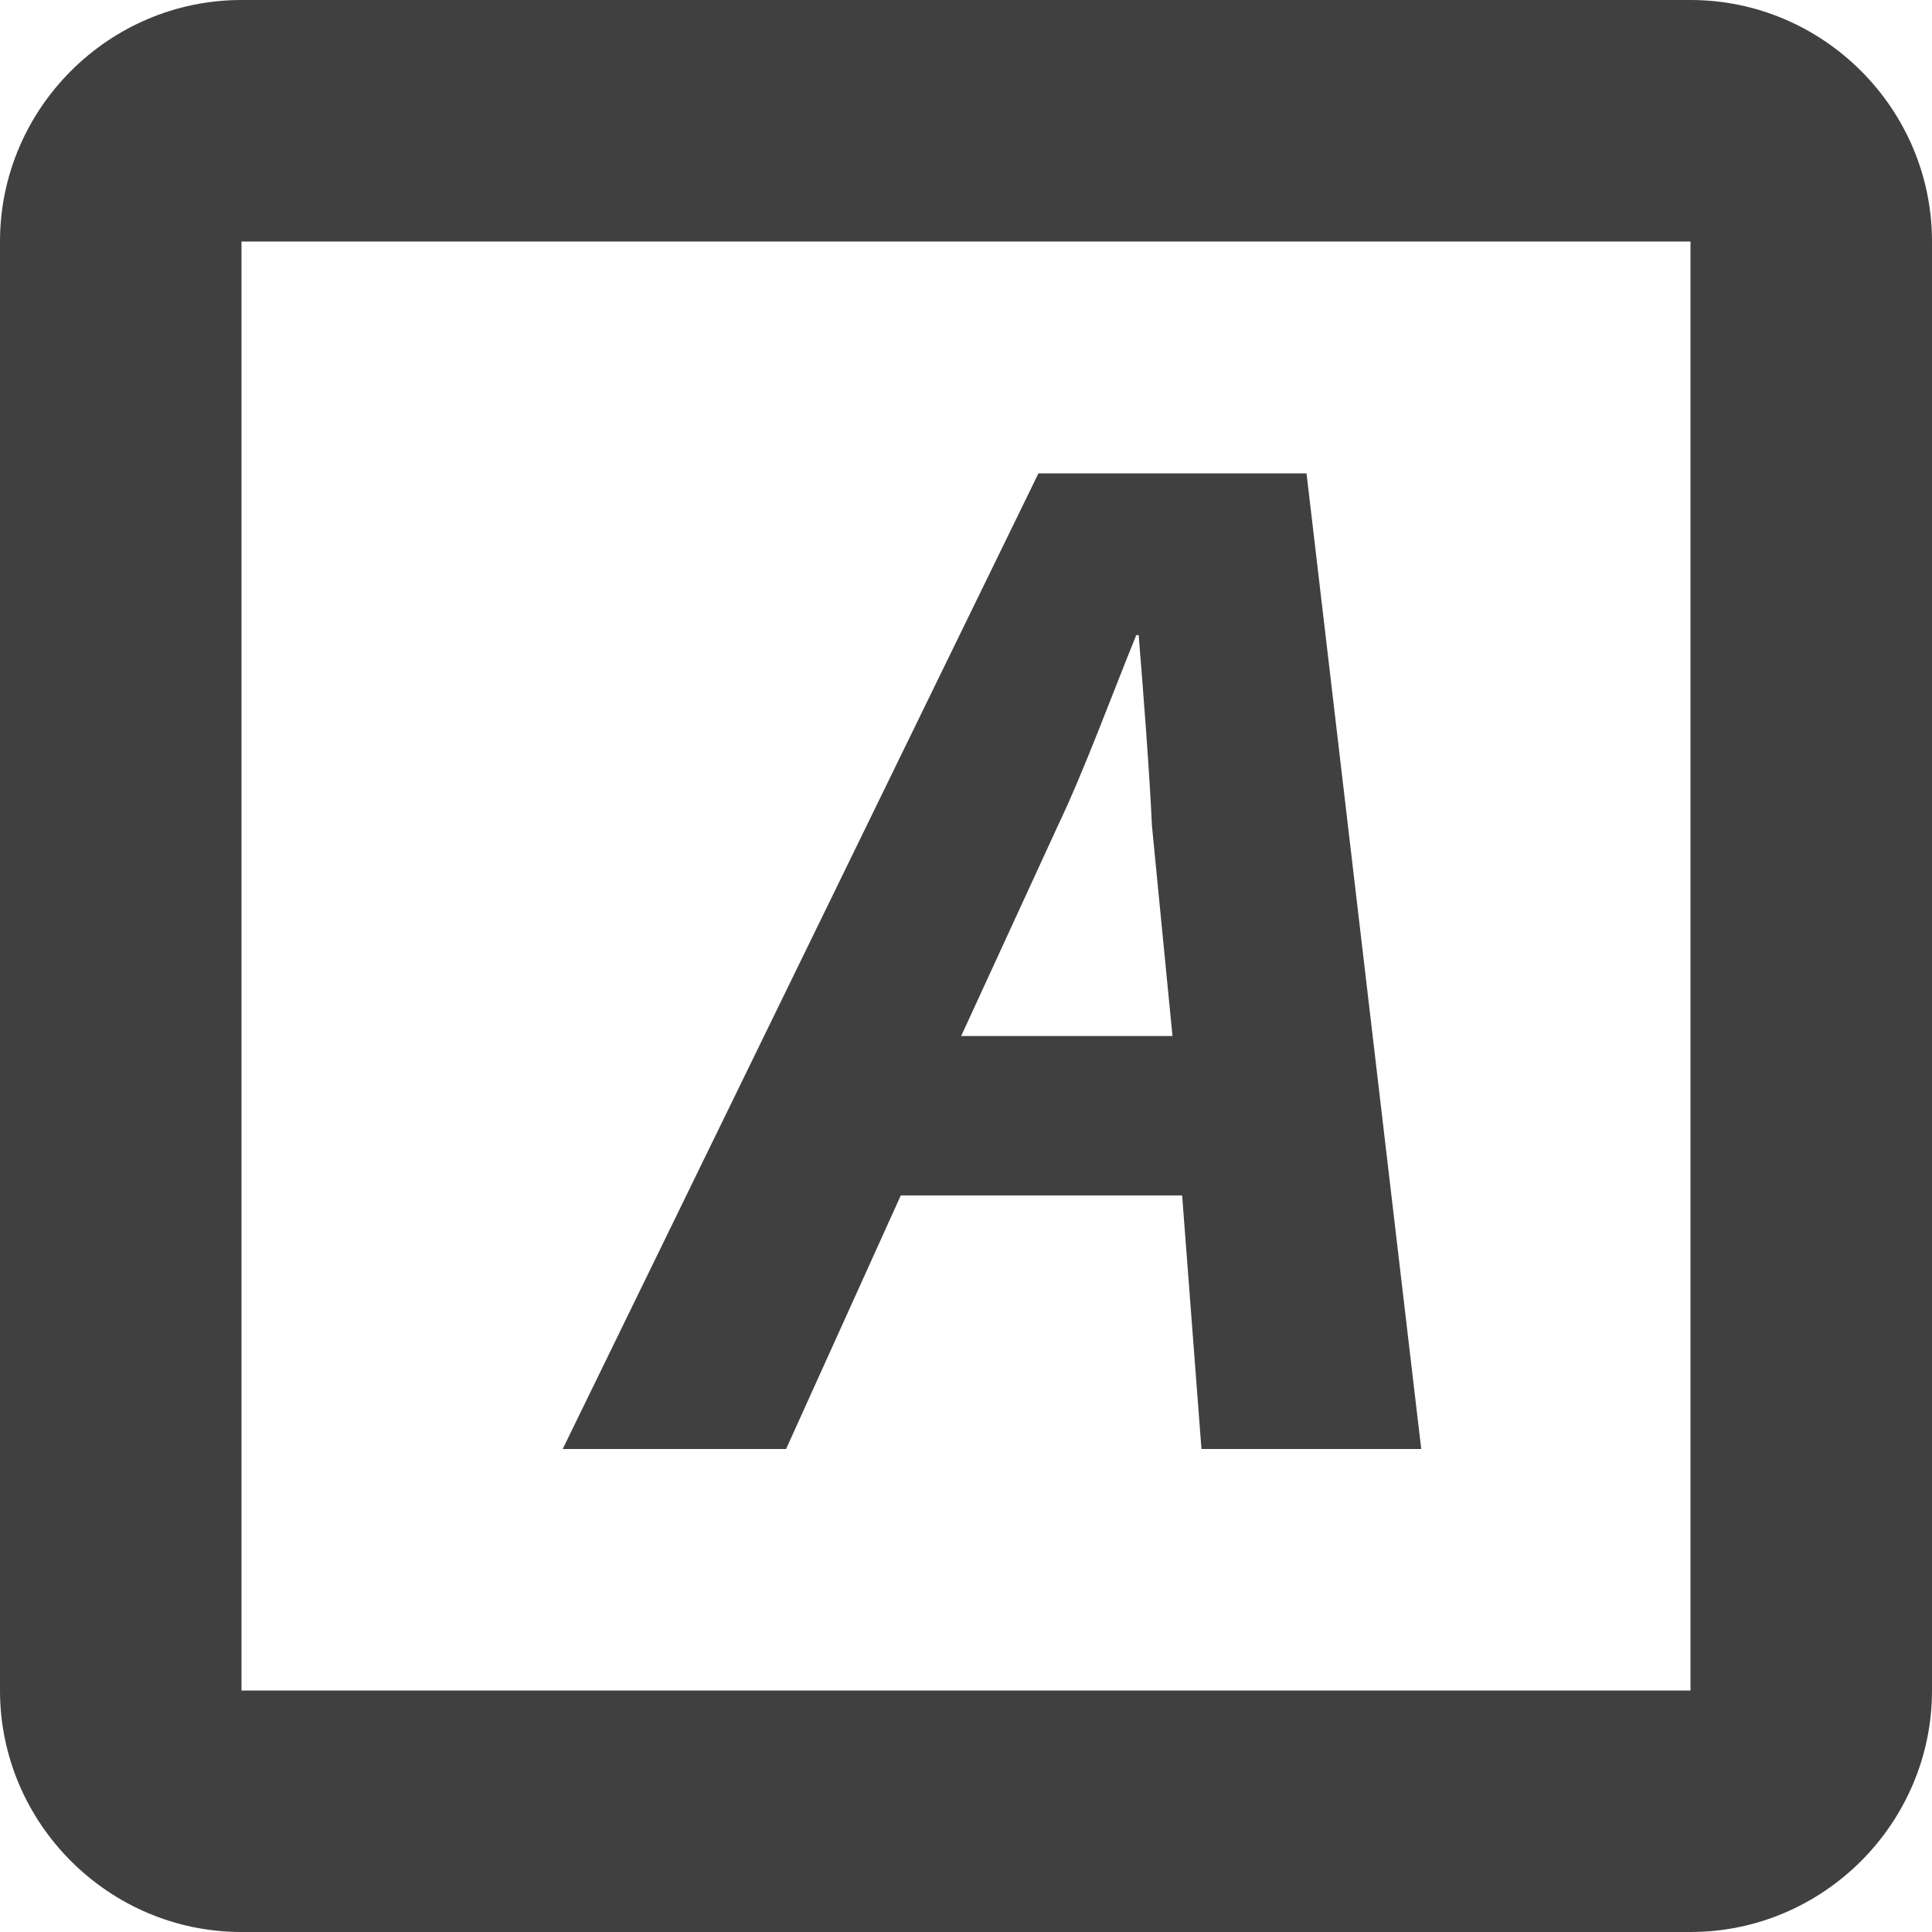
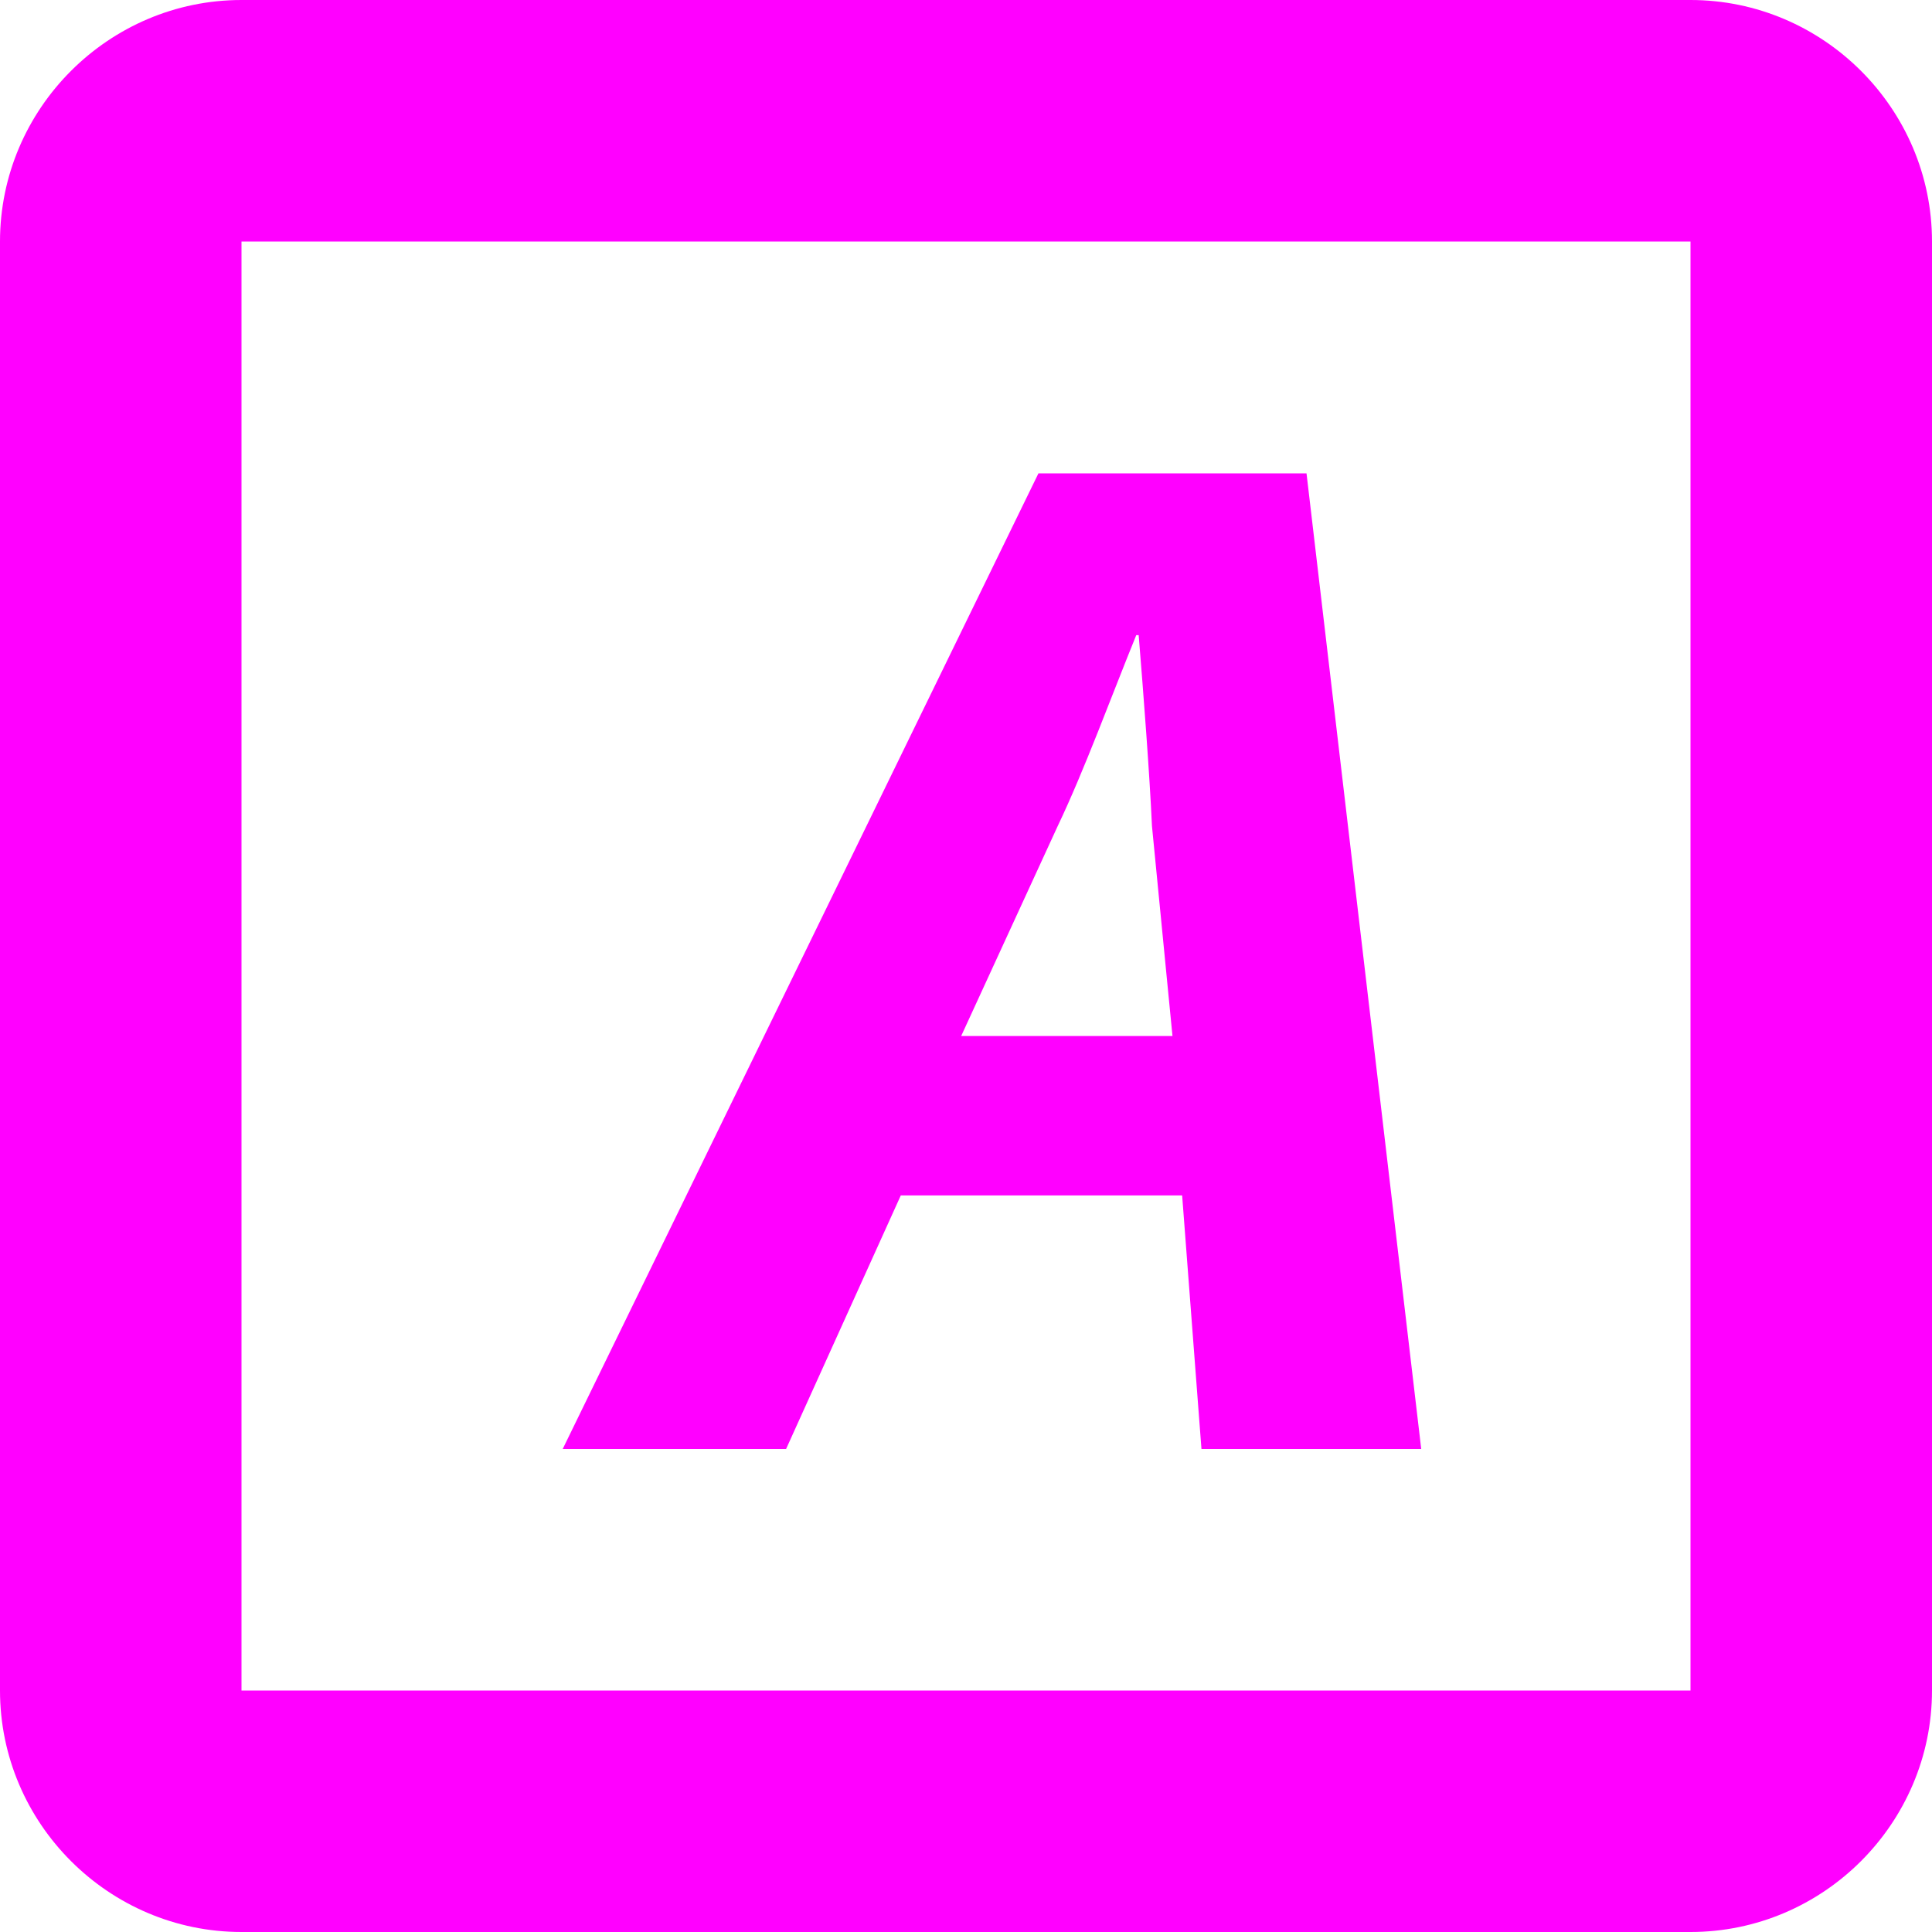
<svg xmlns="http://www.w3.org/2000/svg" id="Layer_1" viewBox="0 0 16 16">
  <defs>
-     <style>.cls-1{fill:#404040;}</style>
+     <style>.cls-1{fill:#f0f;}</style>
  </defs>
  <path class="cls-1" d="M14,0H2C.9,0,0,.9,0,2V14c0,1.1,.9,2,2,2H14c1.1,0,2-.9,2-2V2c0-1.1-.9-2-2-2Zm0,14H2V2H14V14Z" />
  <path class="cls-1" d="M7.46,9.9l-.95,2.1h-1.85L8.6,3.92h2.22l.95,8.08h-1.82l-.16-2.1h-2.33Zm2.25-1.32l-.17-1.74c-.02-.44-.07-1.09-.11-1.58h-.02c-.2,.49-.43,1.12-.65,1.58l-.8,1.74h1.75Z" />
</svg>
